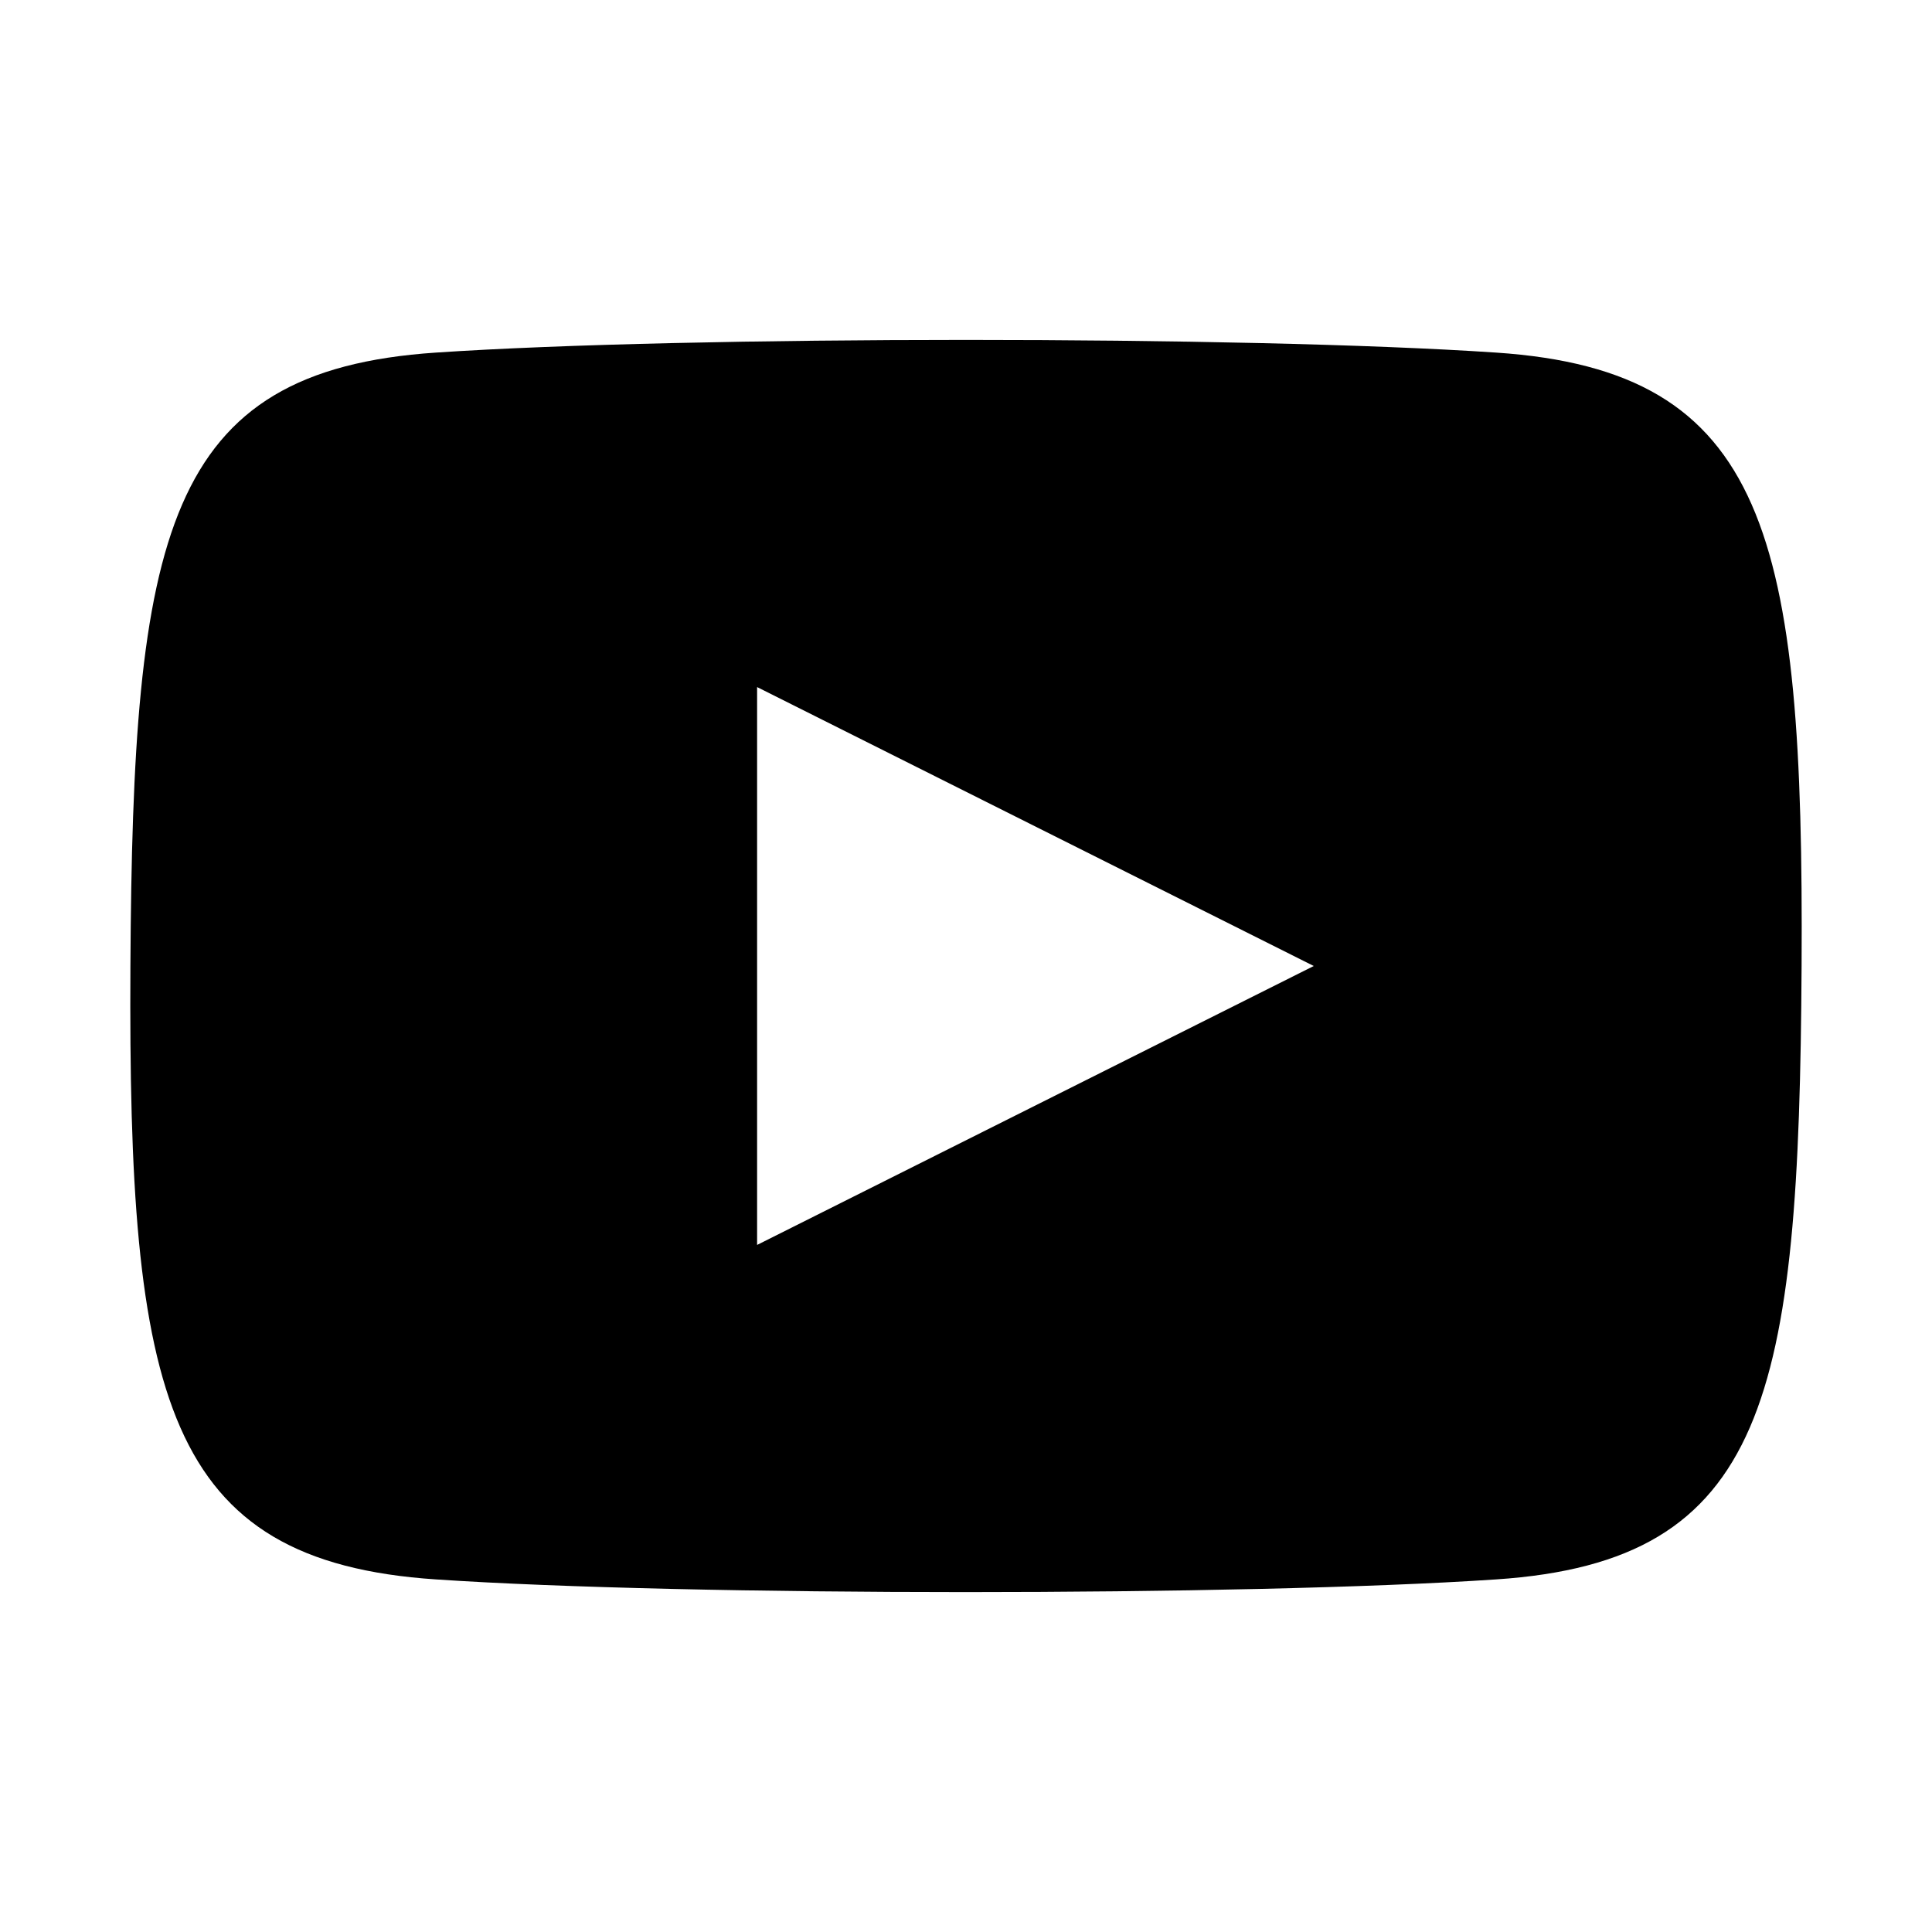
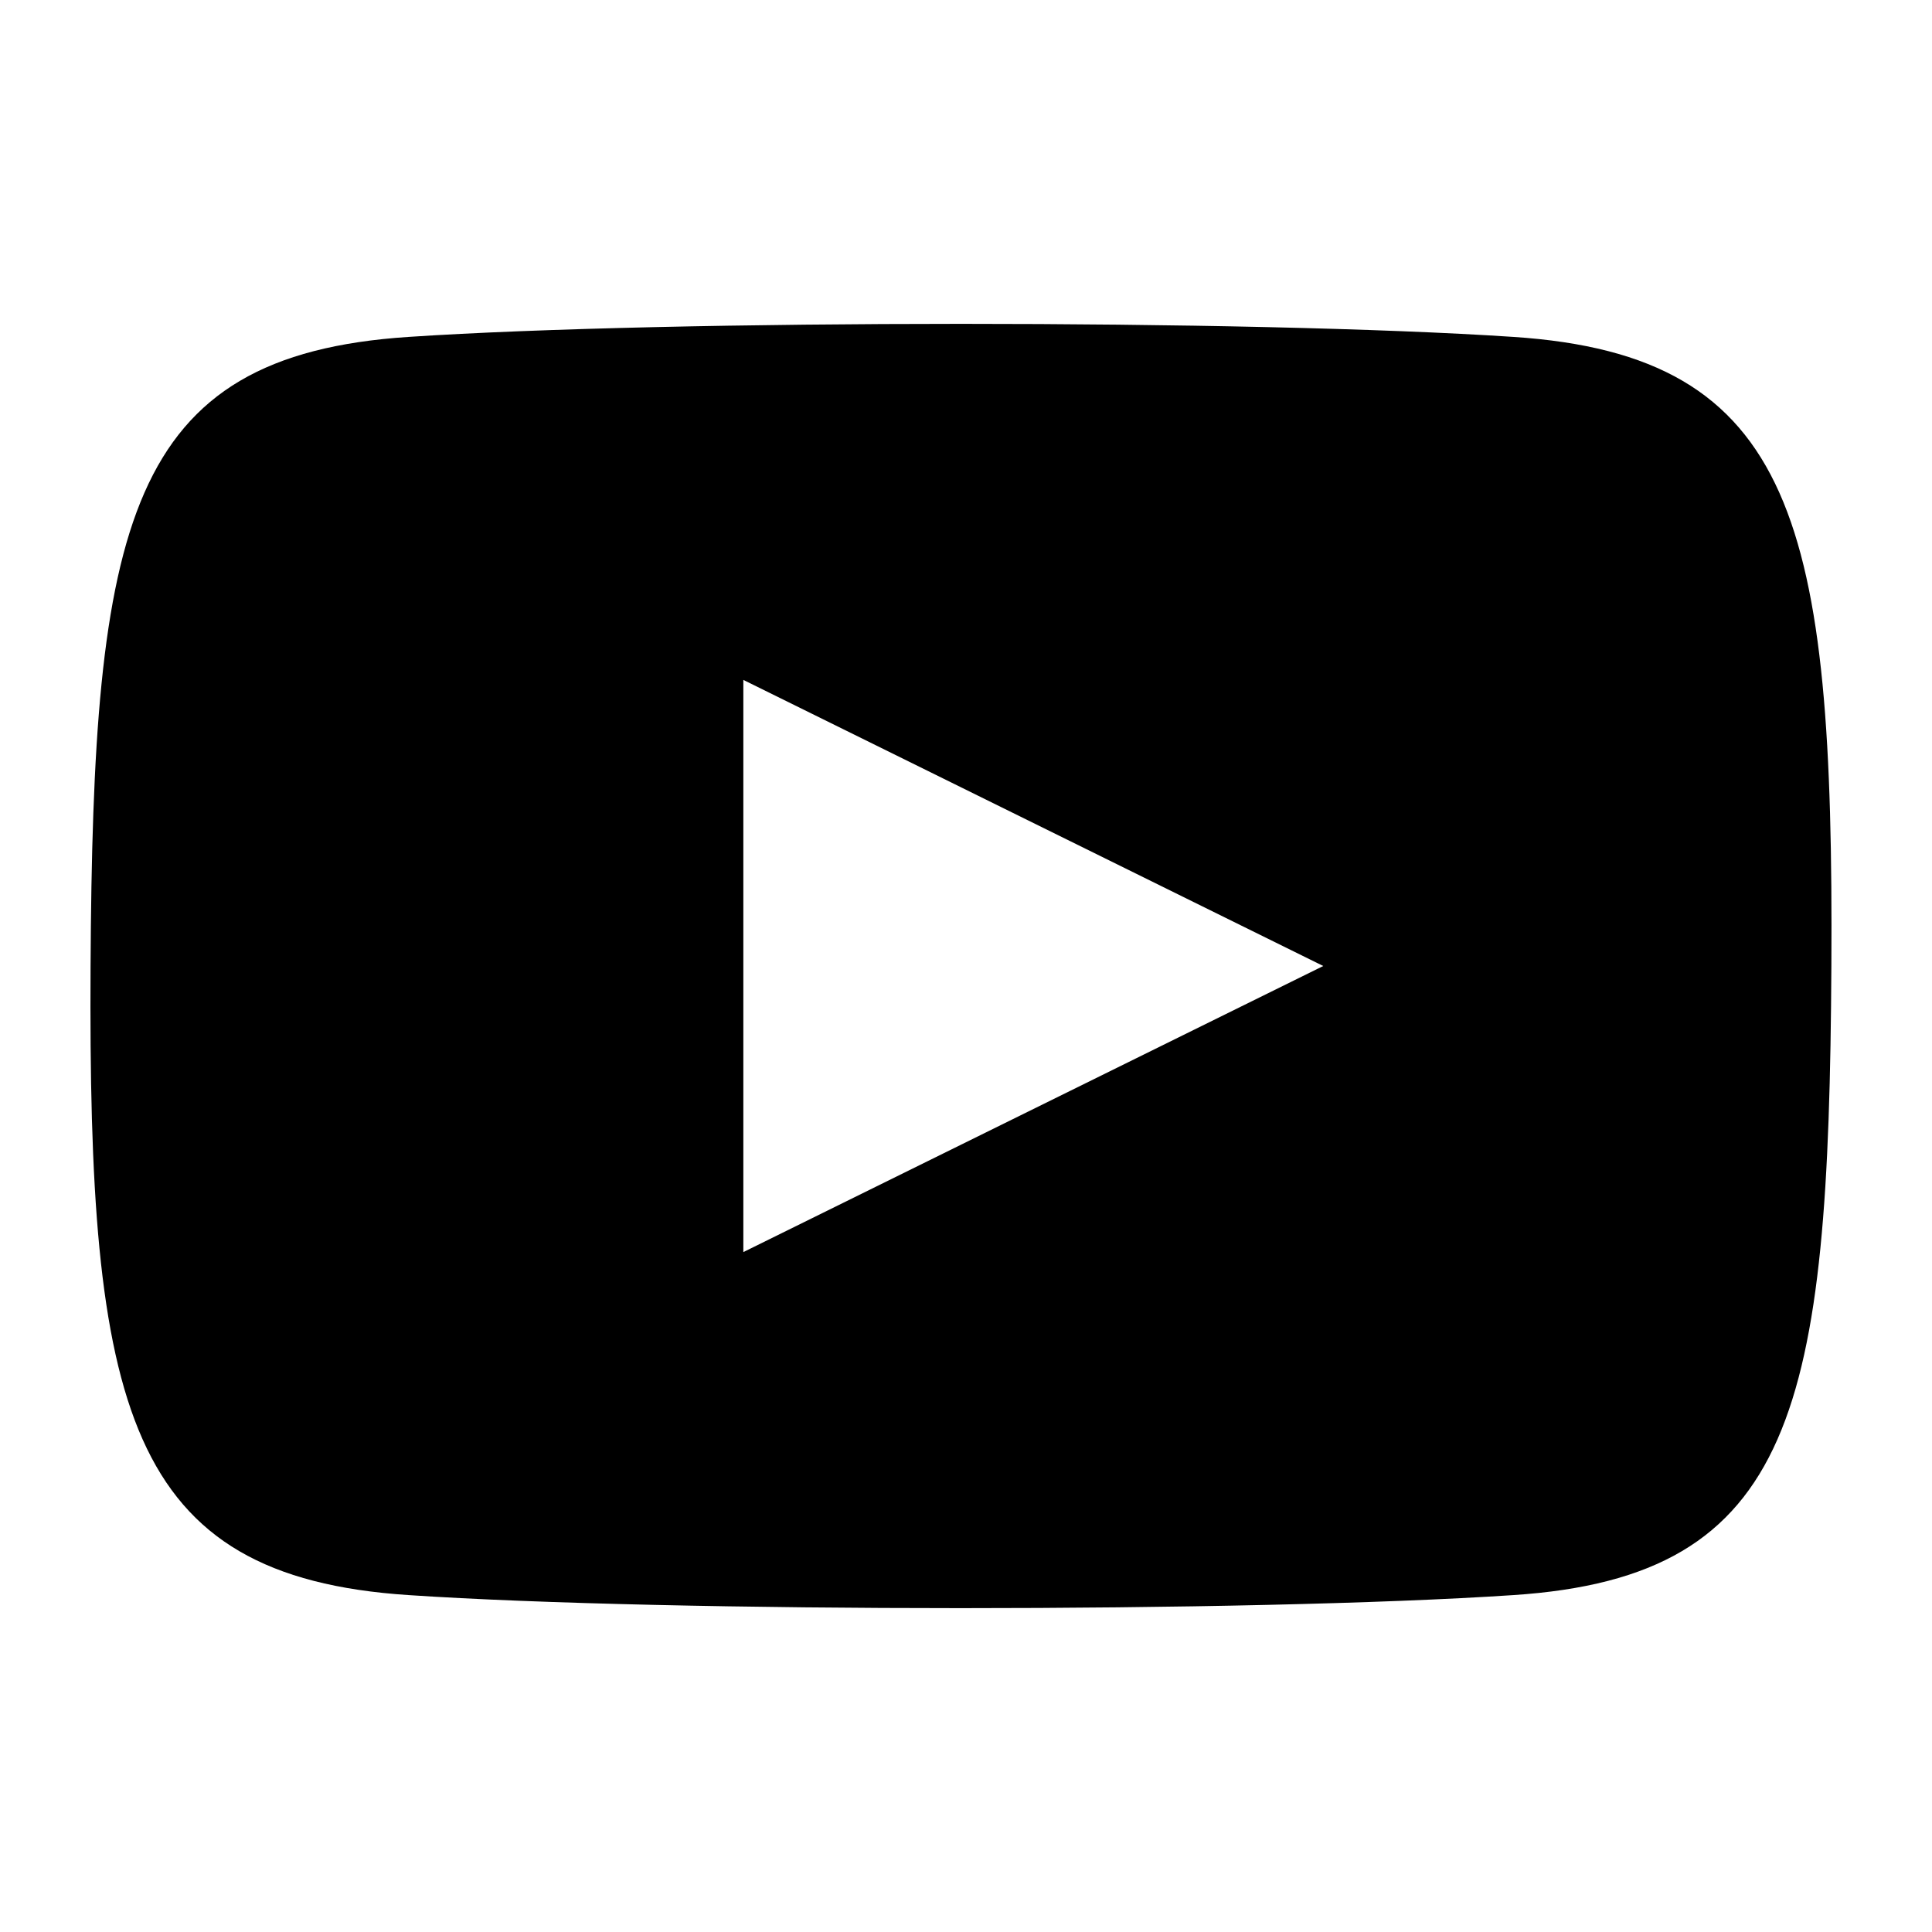
- <svg xmlns="http://www.w3.org/2000/svg" viewBox="0 0 16 16" id="youtube" width="100%" height="100%">
-   <path fill="currentColor" d="M12.39 2.92c-2.08-.14-6.7-.14-8.78 0C1.36 3.07 1.1 4.43 1.08 8s.28 4.93 2.53 5.08c2.07.14 6.7.14 8.78 0 2.25-.15 2.51-1.51 2.53-5.08s-.28-4.93-2.53-5.08zm-6.12 7.39V5.69L10.88 8z" />
+ <svg xmlns="http://www.w3.org/2000/svg" width="24" height="24" viewBox="0 0 24 24">
+   <path d="M18.797 4.185c-3.25-.216-10.469-.216-13.719 0-3.516.23-3.922 2.323-3.953 7.815-.031 5.492.438 7.585 3.953 7.815 3.234.216 10.469.216 13.719 0 3.515-.23 3.922-2.323 3.953-7.815.031-5.492-.438-7.585-3.953-7.815zM9.234 15.554V8.446L16.438 12l-7.204 3.554z" fill="currentColor" />
</svg>
